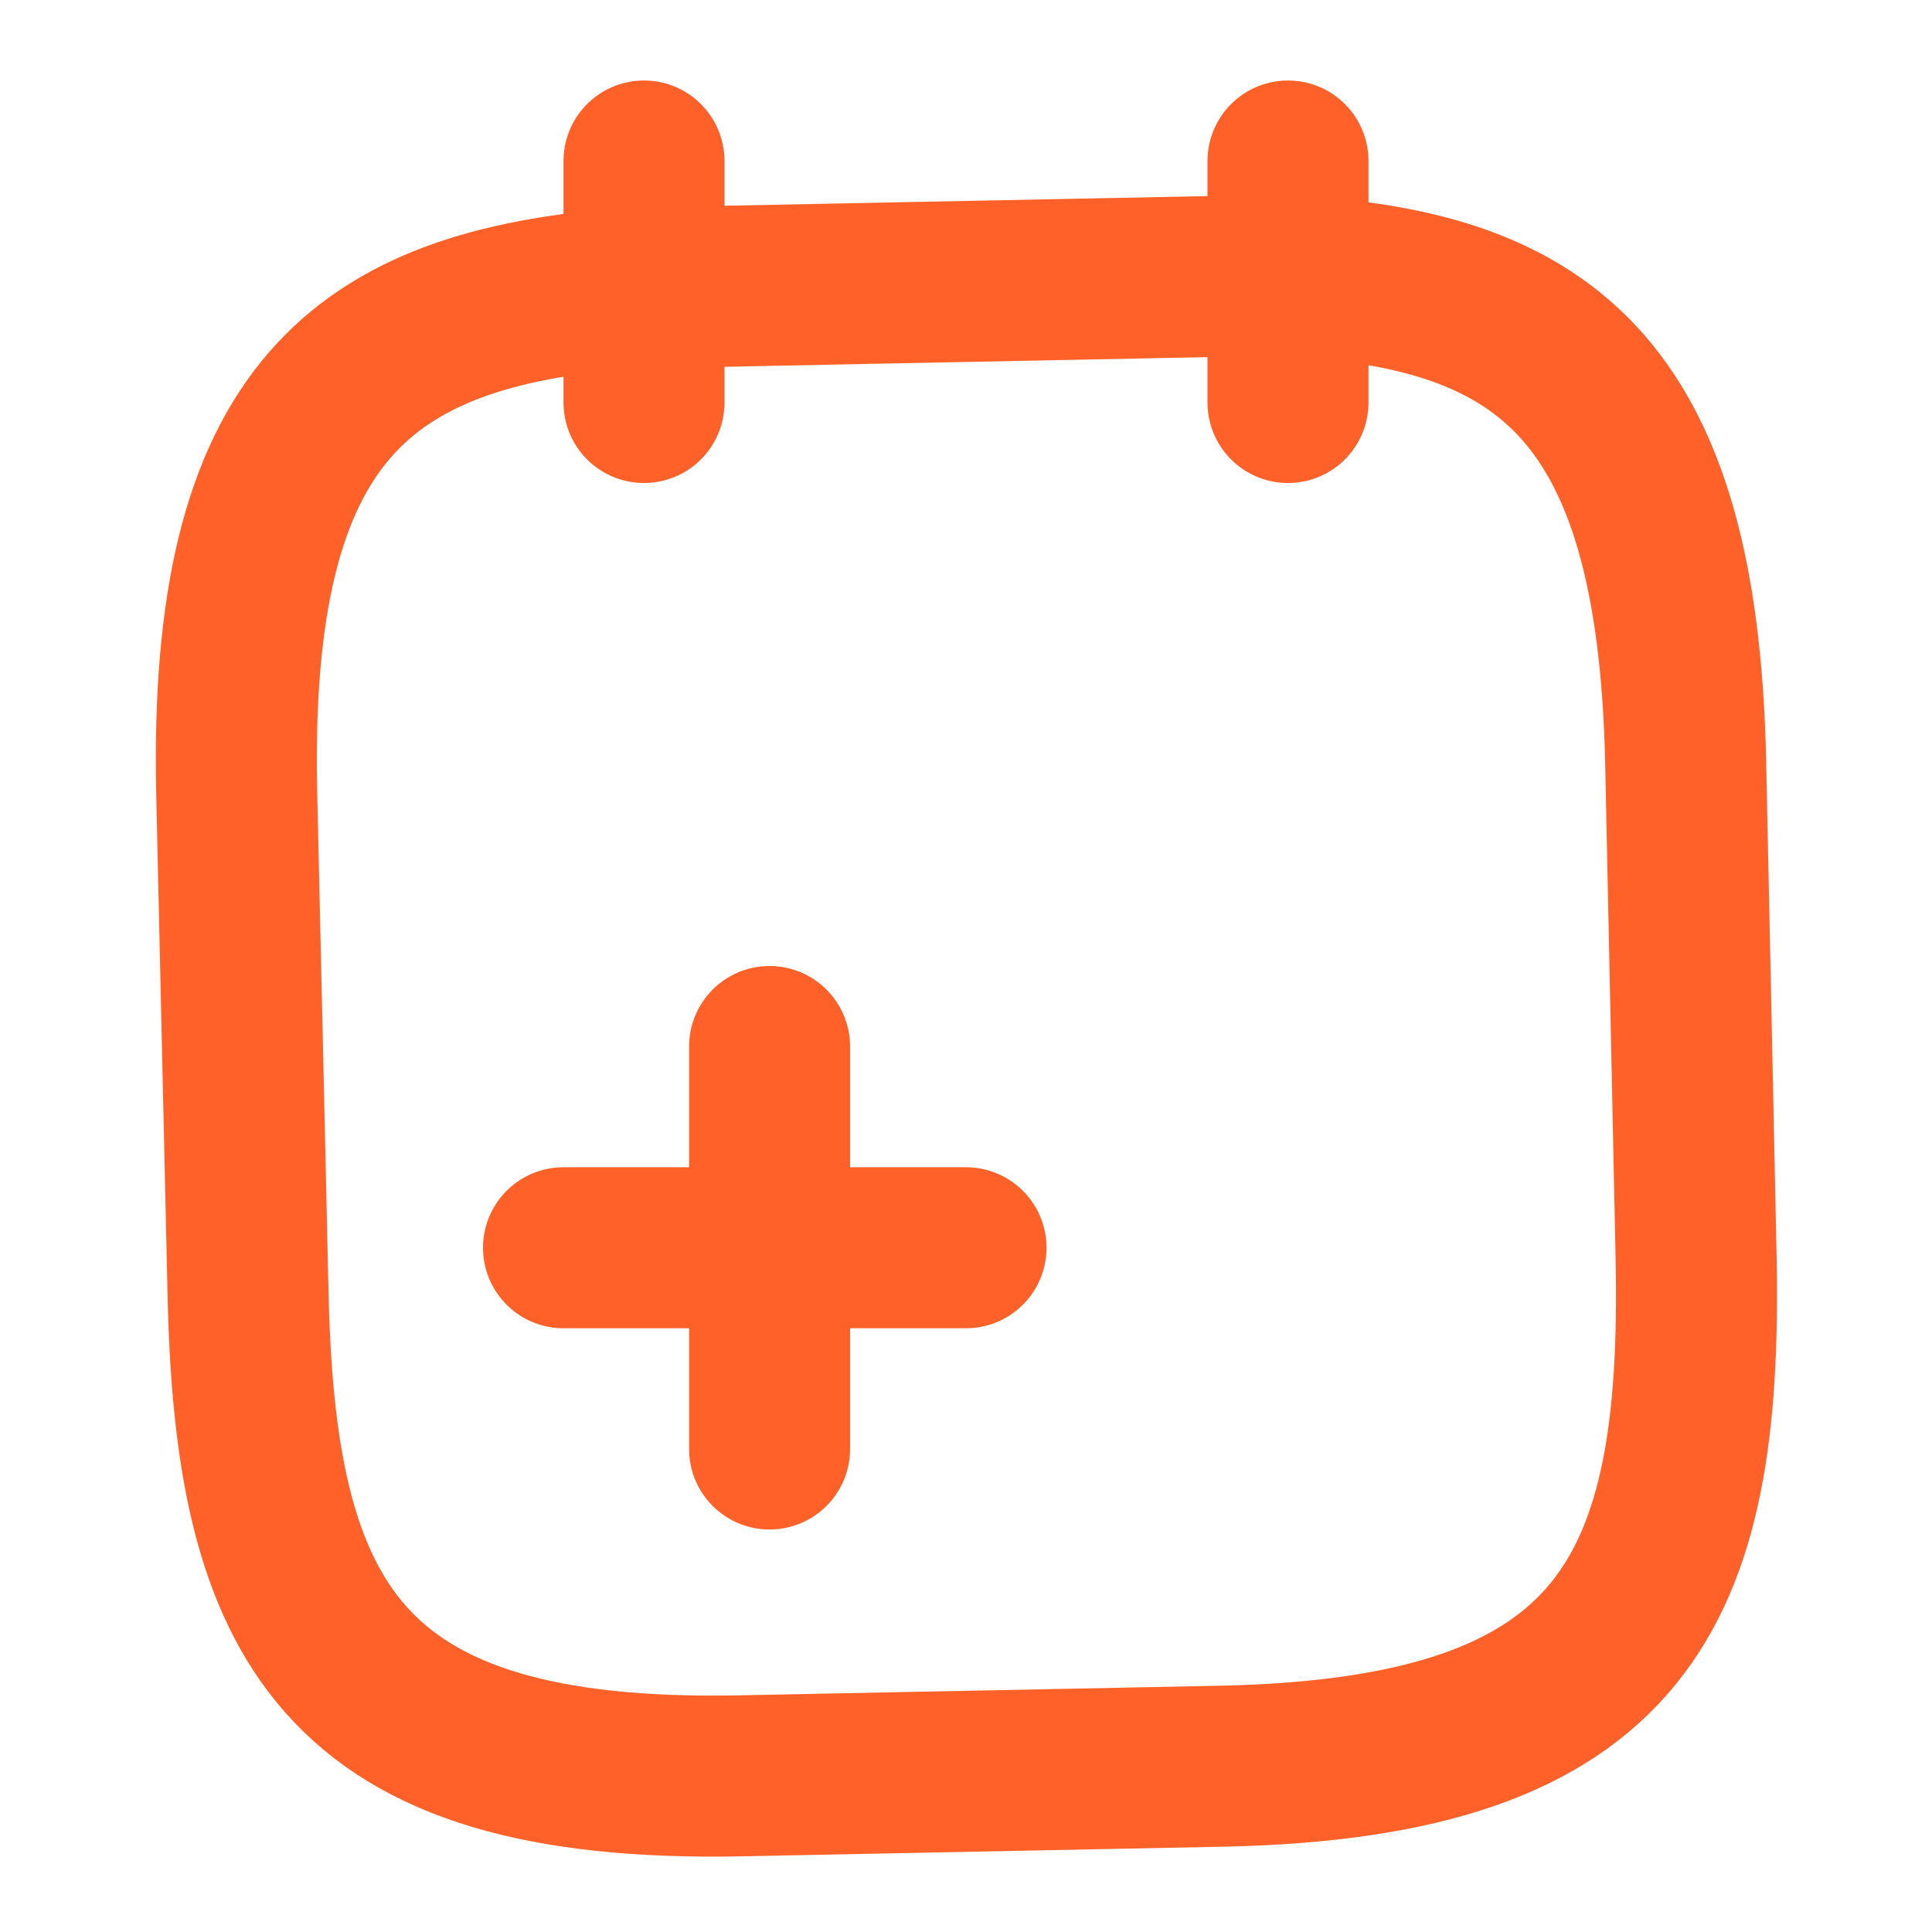
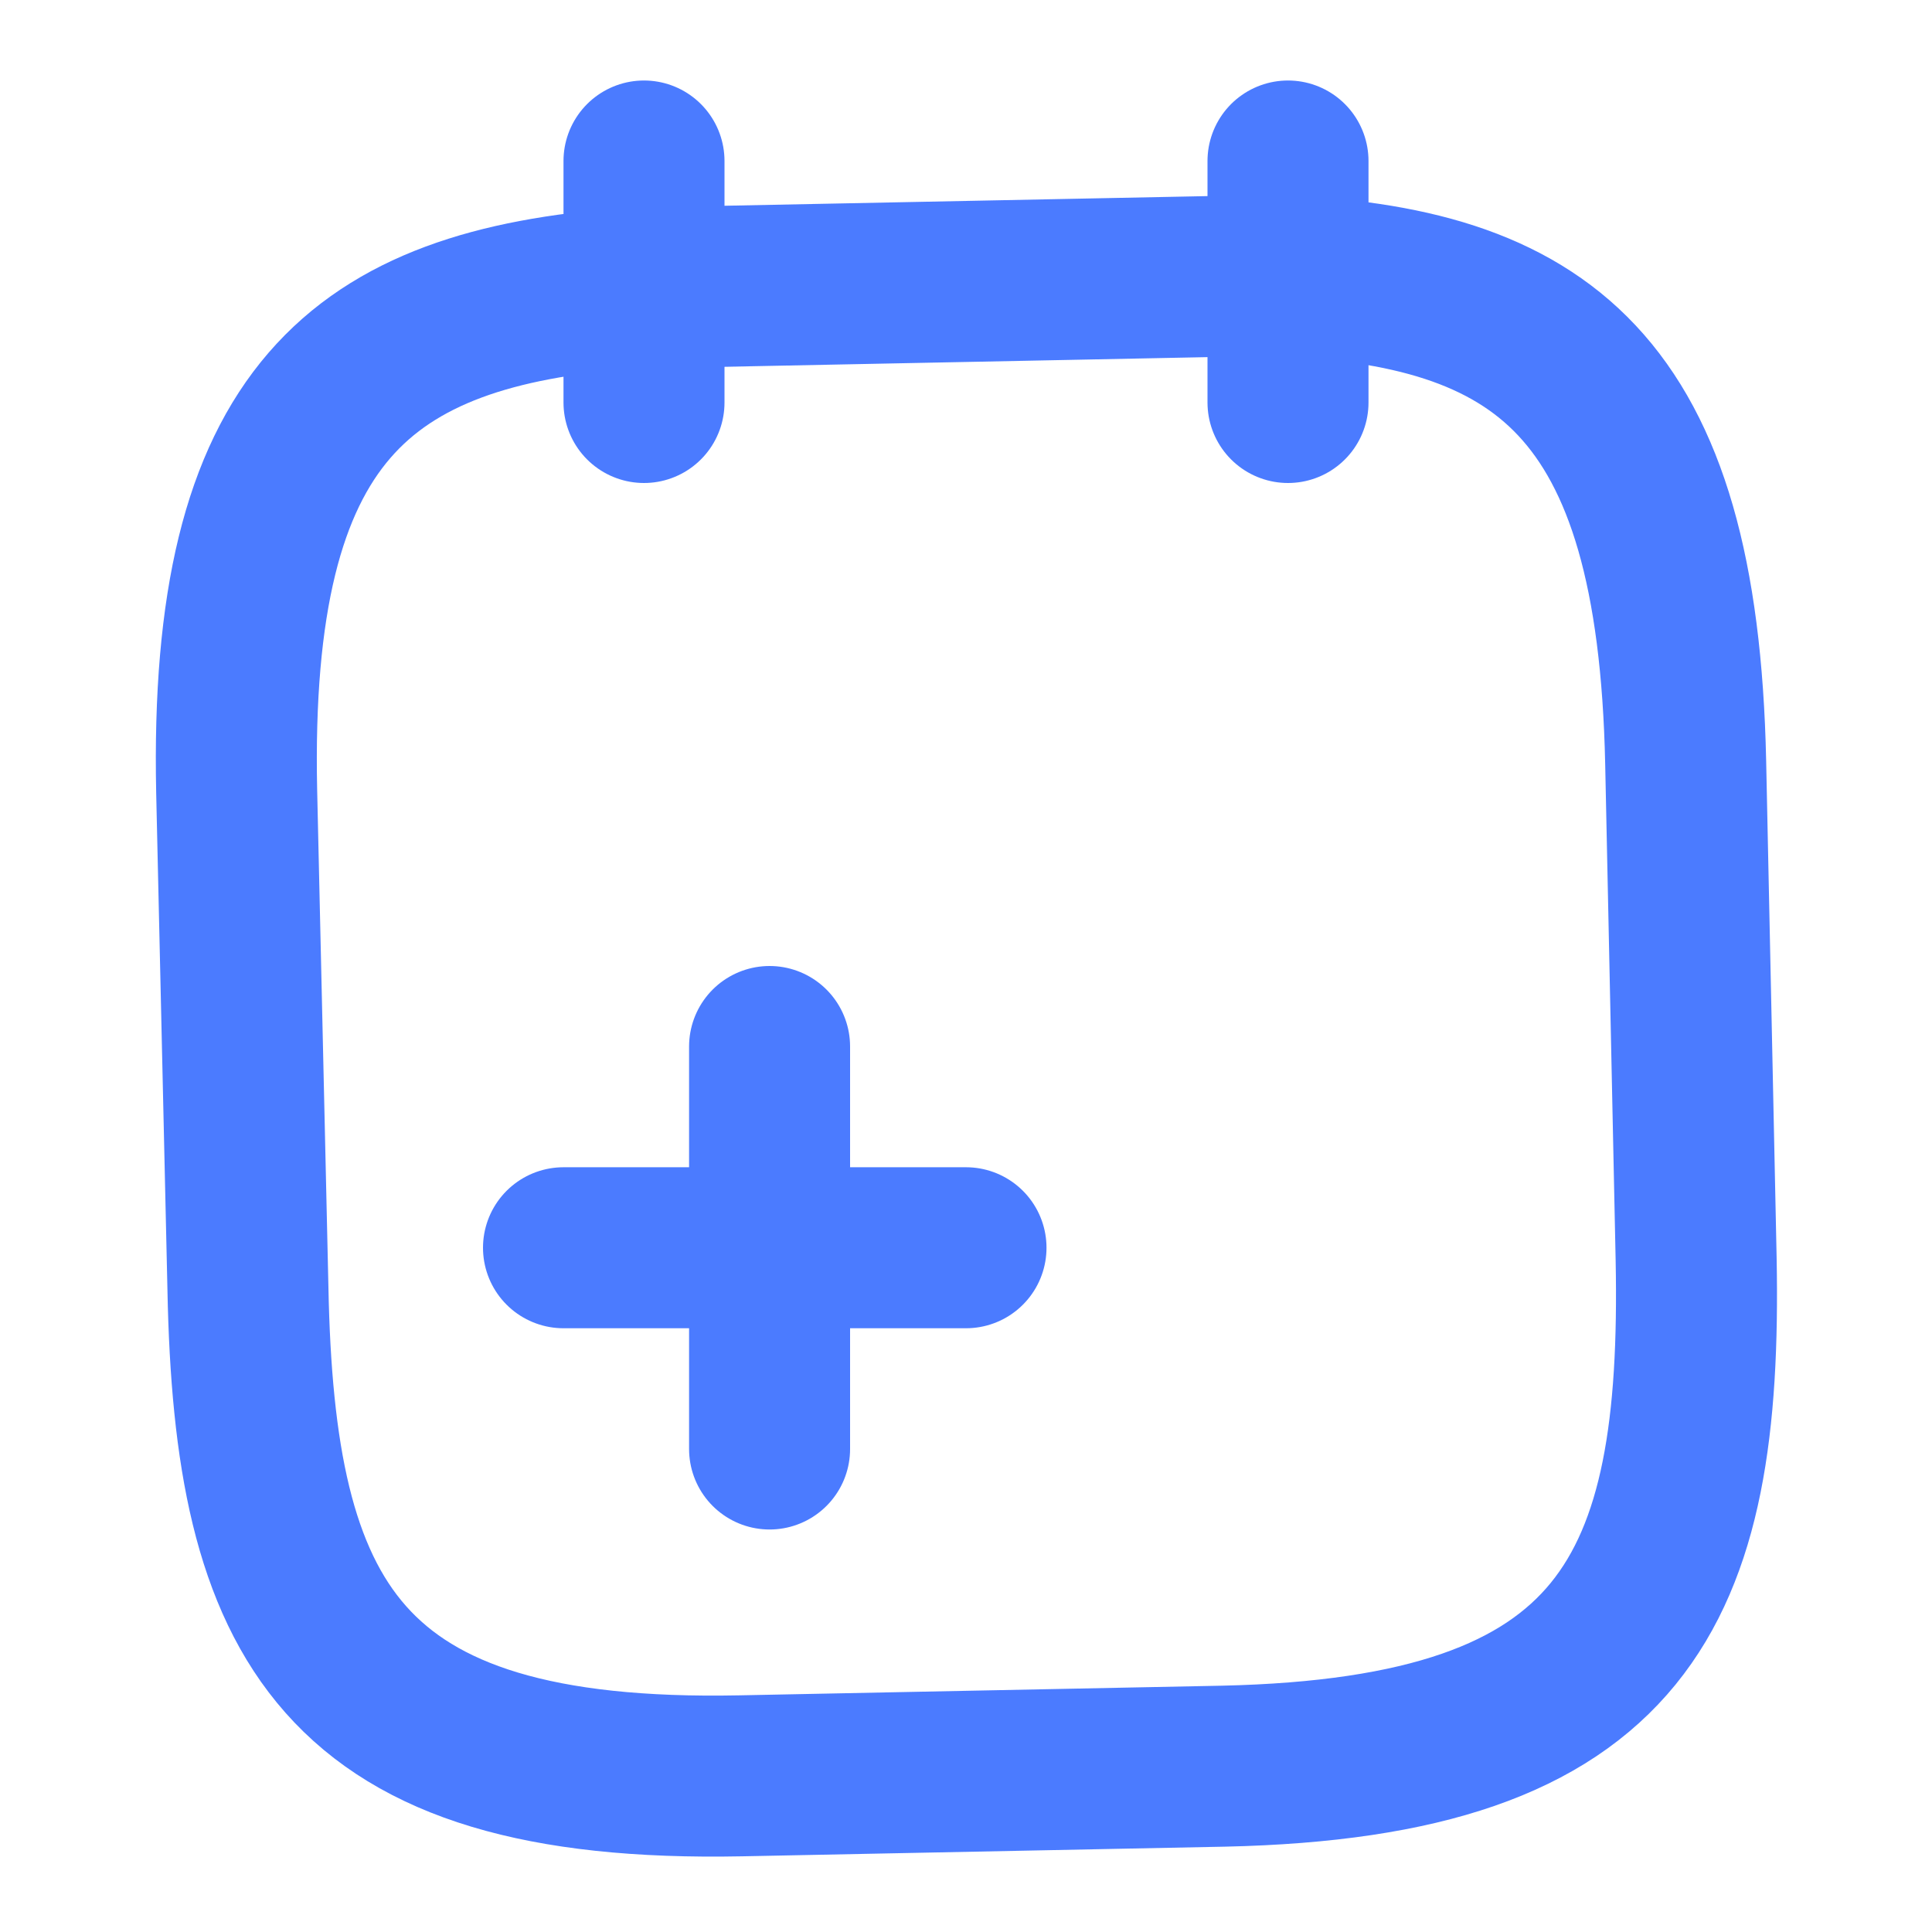
<svg xmlns="http://www.w3.org/2000/svg" width="24" height="24" viewBox="0 0 24 24" fill="none">
-   <path d="M9.56 18V13" stroke="#FF6129" stroke-width="2" stroke-miterlimit="10" stroke-linecap="round" stroke-linejoin="round" />
-   <path d="M12 15.5H7" stroke="#FF6129" stroke-width="2" stroke-miterlimit="10" stroke-linecap="round" stroke-linejoin="round" />
-   <path d="M8 2V5" stroke="#FF6129" stroke-width="2" stroke-miterlimit="10" stroke-linecap="round" stroke-linejoin="round" />
-   <path d="M16 2V5" stroke="#FF6129" stroke-width="2" stroke-miterlimit="10" stroke-linecap="round" stroke-linejoin="round" />
-   <path d="M15.81 3.42C19.15 3.54 20.84 4.77 20.94 9.47L21.07 15.64C21.15 19.76 20.2 21.83 15.2 21.94L9.2 22.06C4.2 22.16 3.16 20.12 3.08 16.01L2.94 9.83C2.84 5.13 4.49 3.83 7.81 3.58L15.81 3.42Z" stroke="#FF6129" stroke-width="2" stroke-miterlimit="10" stroke-linecap="round" stroke-linejoin="round" />
+   <path d="M9.56 18V13" stroke="#4B7BFF" stroke-width="2" stroke-miterlimit="10" stroke-linecap="round" stroke-linejoin="round" />
+   <path d="M12 15.5H7" stroke="#4B7BFF" stroke-width="2" stroke-miterlimit="10" stroke-linecap="round" stroke-linejoin="round" />
+   <path d="M8 2V5" stroke="#4B7BFF" stroke-width="2" stroke-miterlimit="10" stroke-linecap="round" stroke-linejoin="round" />
+   <path d="M16 2V5" stroke="#4B7BFF" stroke-width="2" stroke-miterlimit="10" stroke-linecap="round" stroke-linejoin="round" />
+   <path d="M15.81 3.42C19.15 3.54 20.84 4.77 20.94 9.47L21.07 15.64C21.15 19.76 20.2 21.83 15.2 21.94L9.2 22.06C4.2 22.16 3.16 20.12 3.08 16.01L2.94 9.83C2.84 5.13 4.49 3.83 7.81 3.58L15.81 3.42Z" stroke="#4B7BFF" stroke-width="2" stroke-miterlimit="10" stroke-linecap="round" stroke-linejoin="round" />
</svg>
